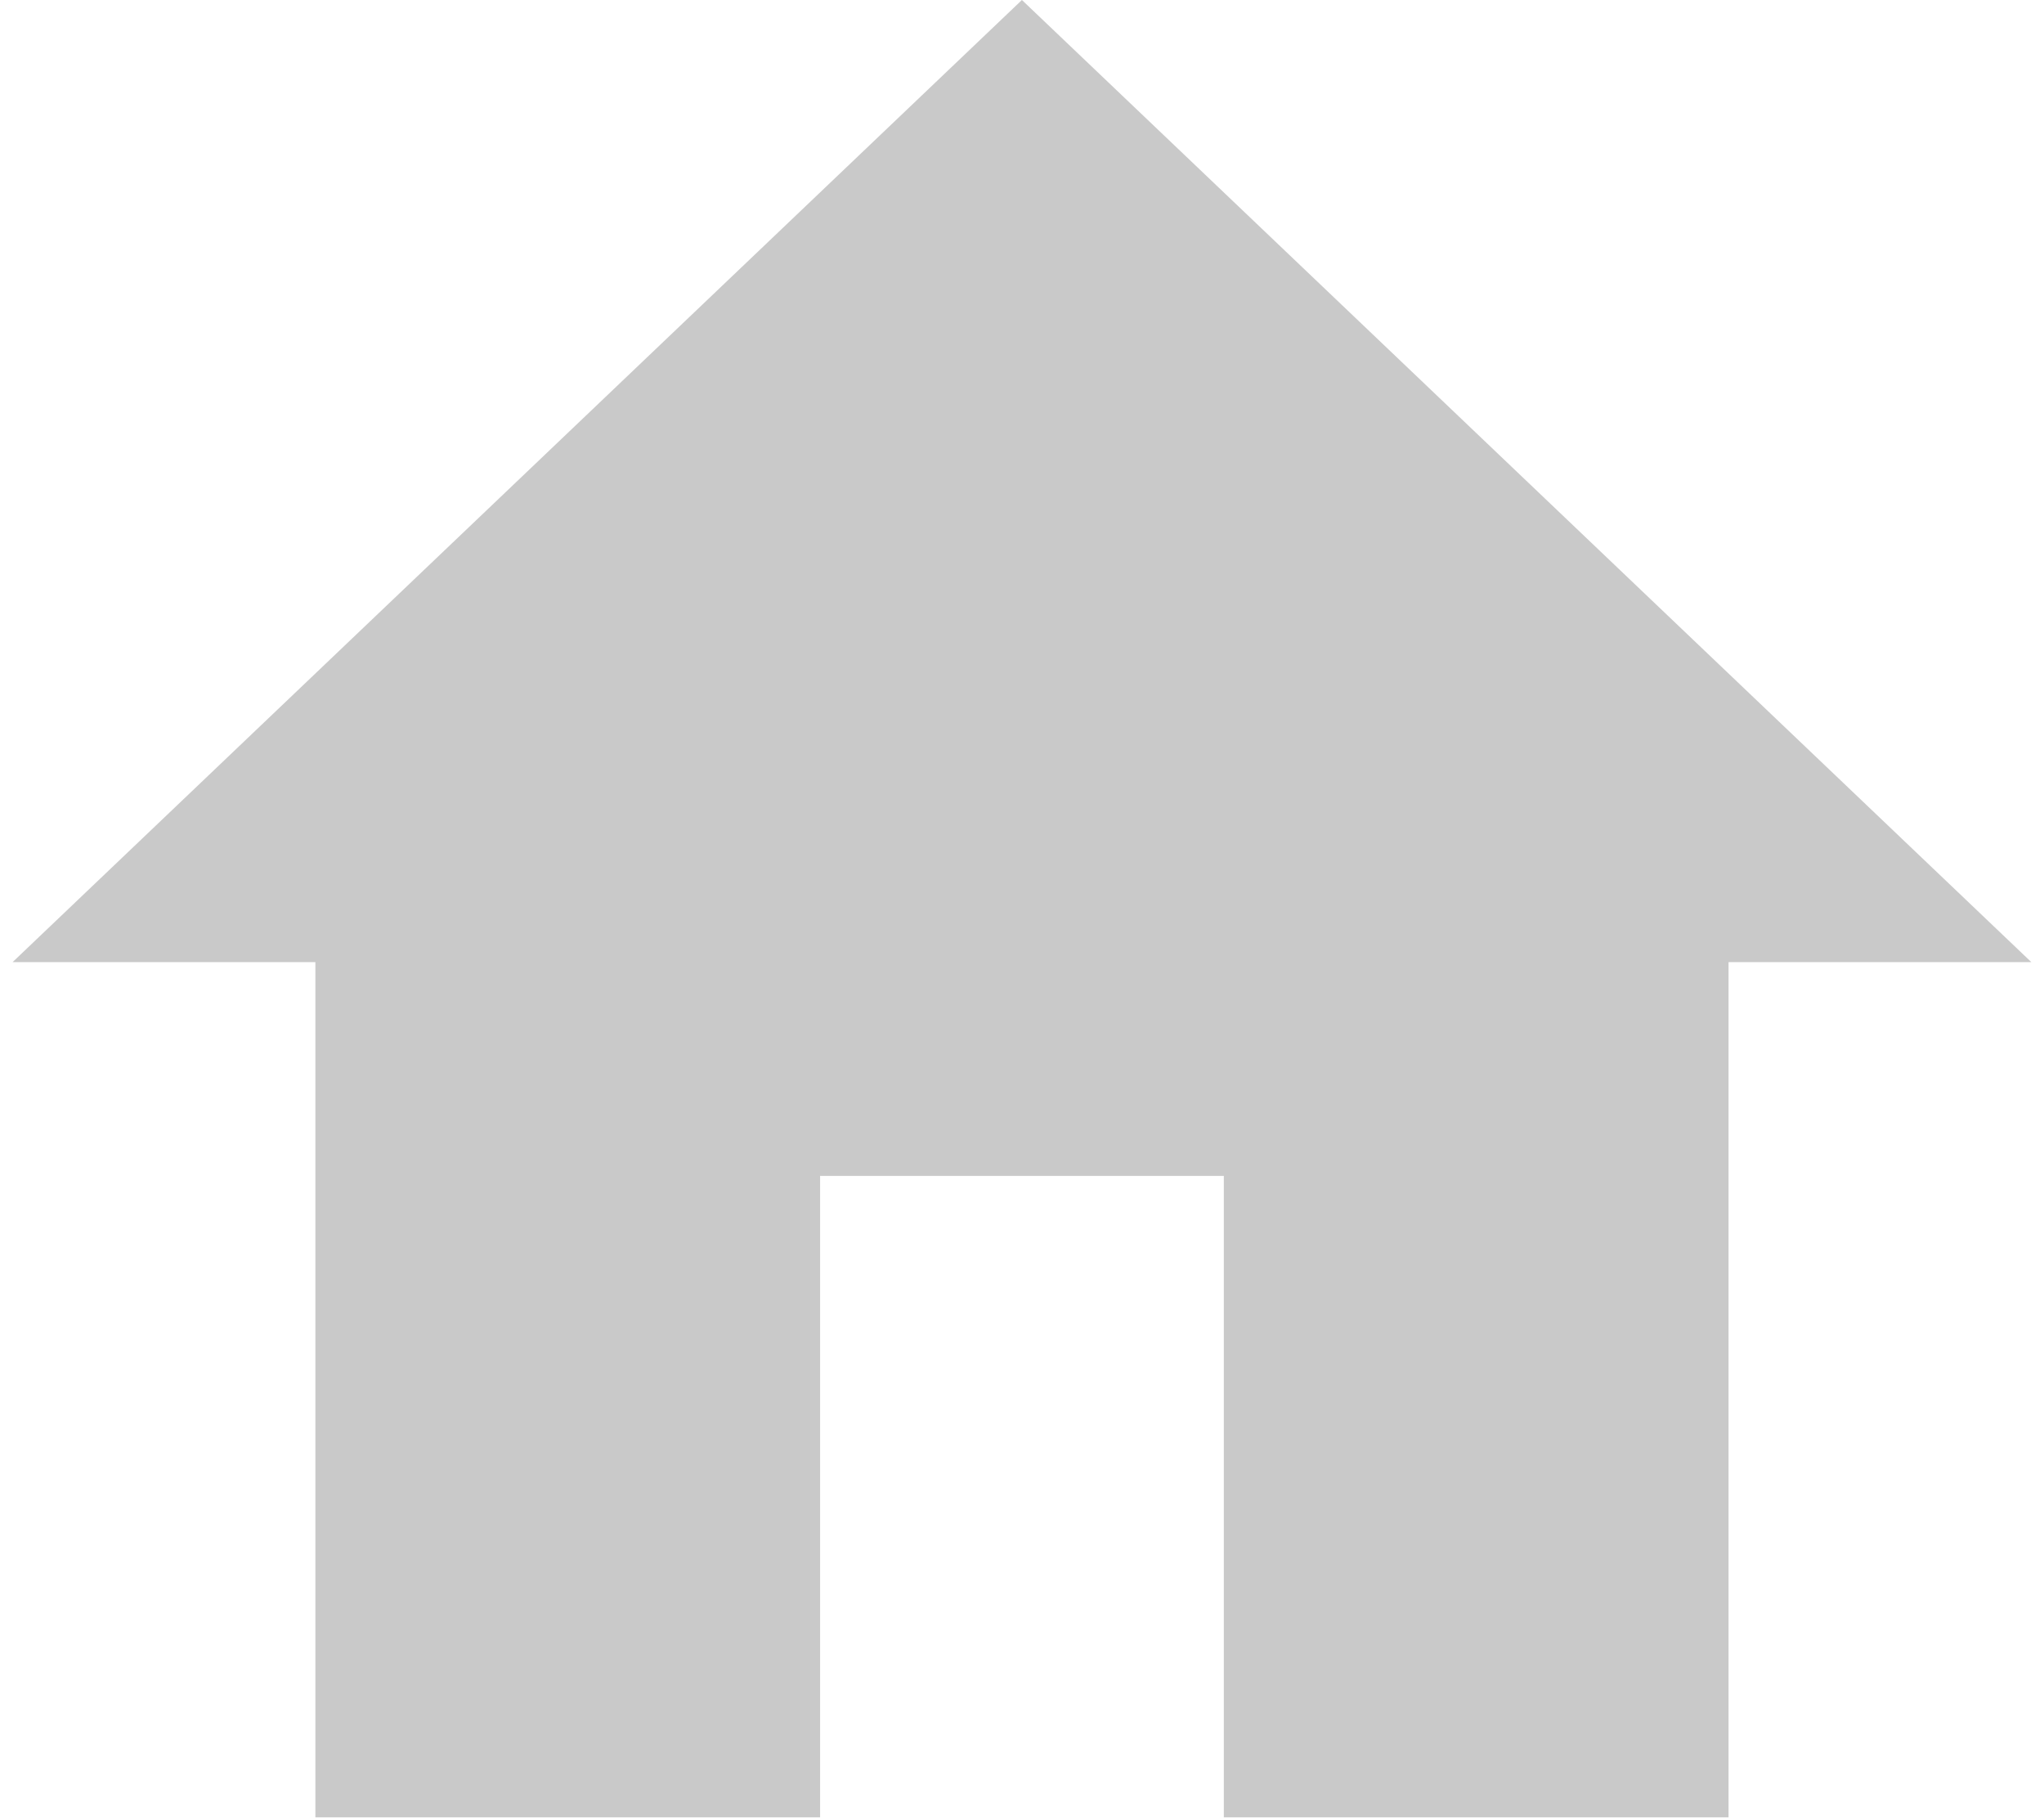
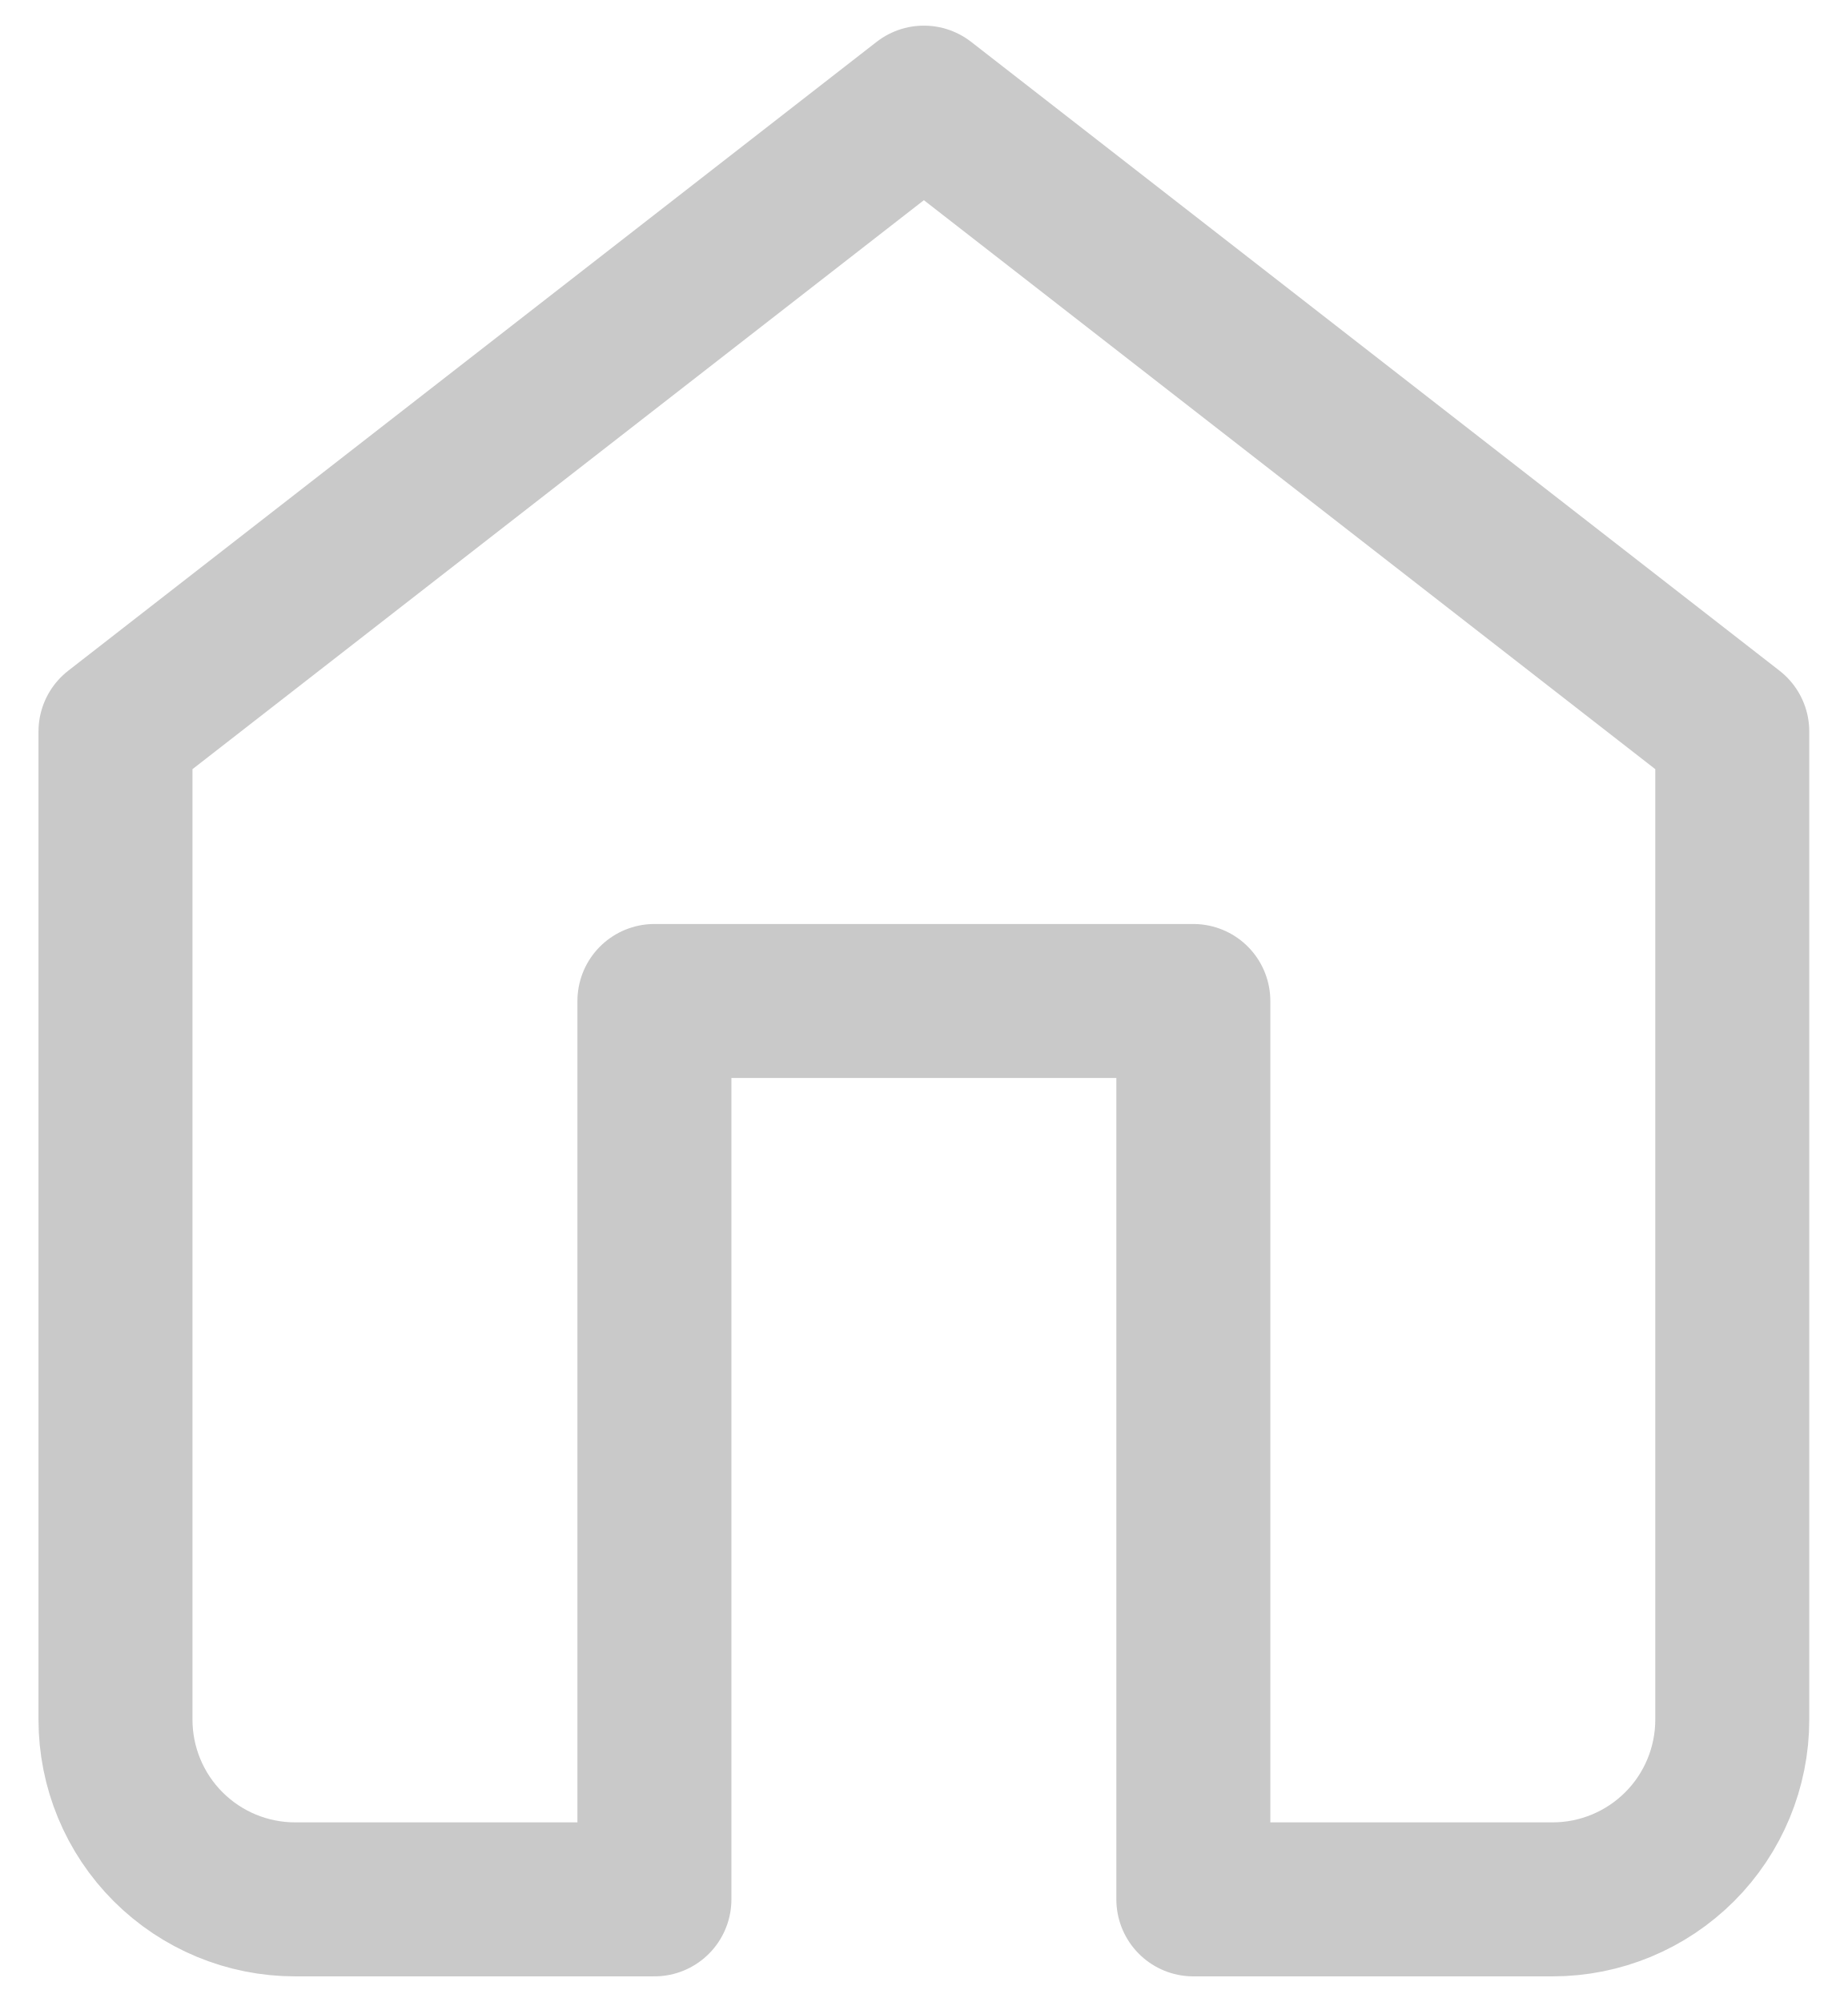
- <svg xmlns="http://www.w3.org/2000/svg" width="27" height="24" viewBox="0 0 27 24" fill="none">
-   <path d="M10.833 24V15.529H16.166V24H22.833V12.706H26.833L13.499 0L0.166 12.706H4.166V24H10.833Z" fill="#C9C9C9" />
+ <svg xmlns="http://www.w3.org/2000/svg" width="24" height="26" viewBox="0 0 24 26" fill="none">
+   <path d="M12 1.333L1.5 9.5V22.333C1.5 22.952 1.746 23.546 2.183 23.983C2.621 24.421 3.214 24.667 3.833 24.667H8.5V13H15.5V24.667H20.167C20.785 24.667 21.379 24.421 21.817 23.983C22.254 23.546 22.5 22.952 22.5 22.333V9.5L12 1.333Z" stroke="#C9C9C9" stroke-width="2" stroke-linecap="round" stroke-linejoin="round" />
</svg>
